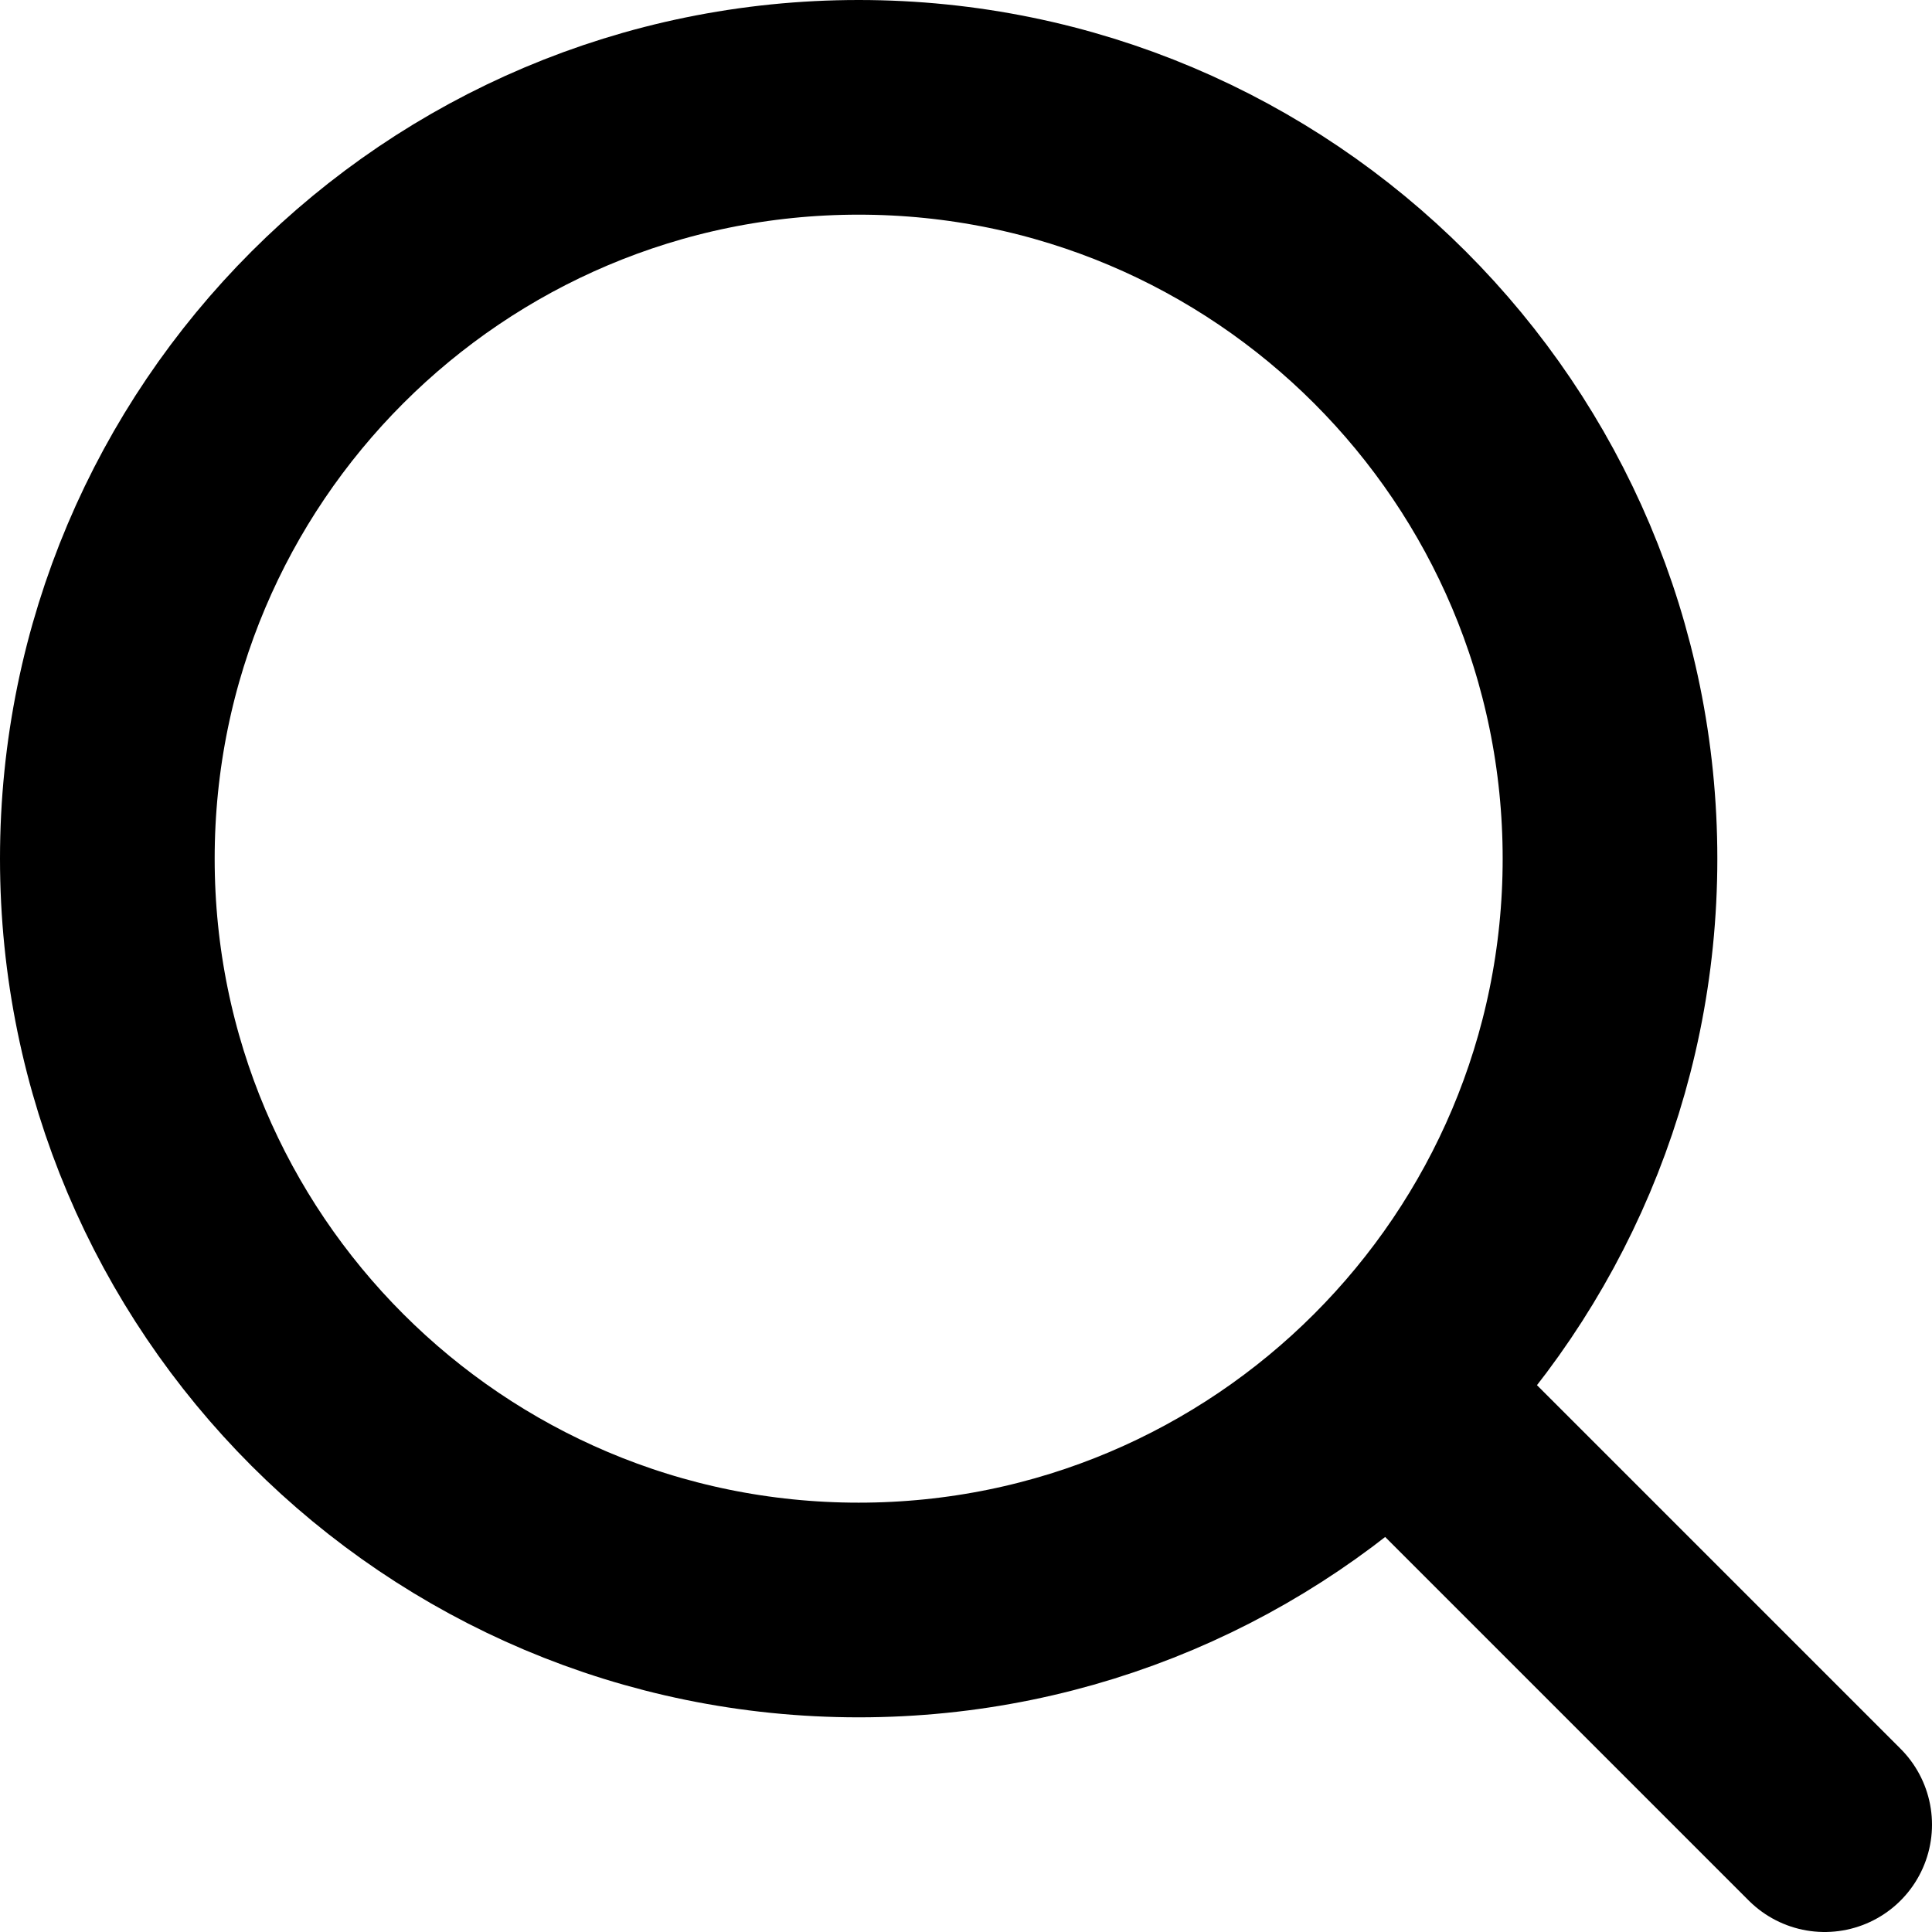
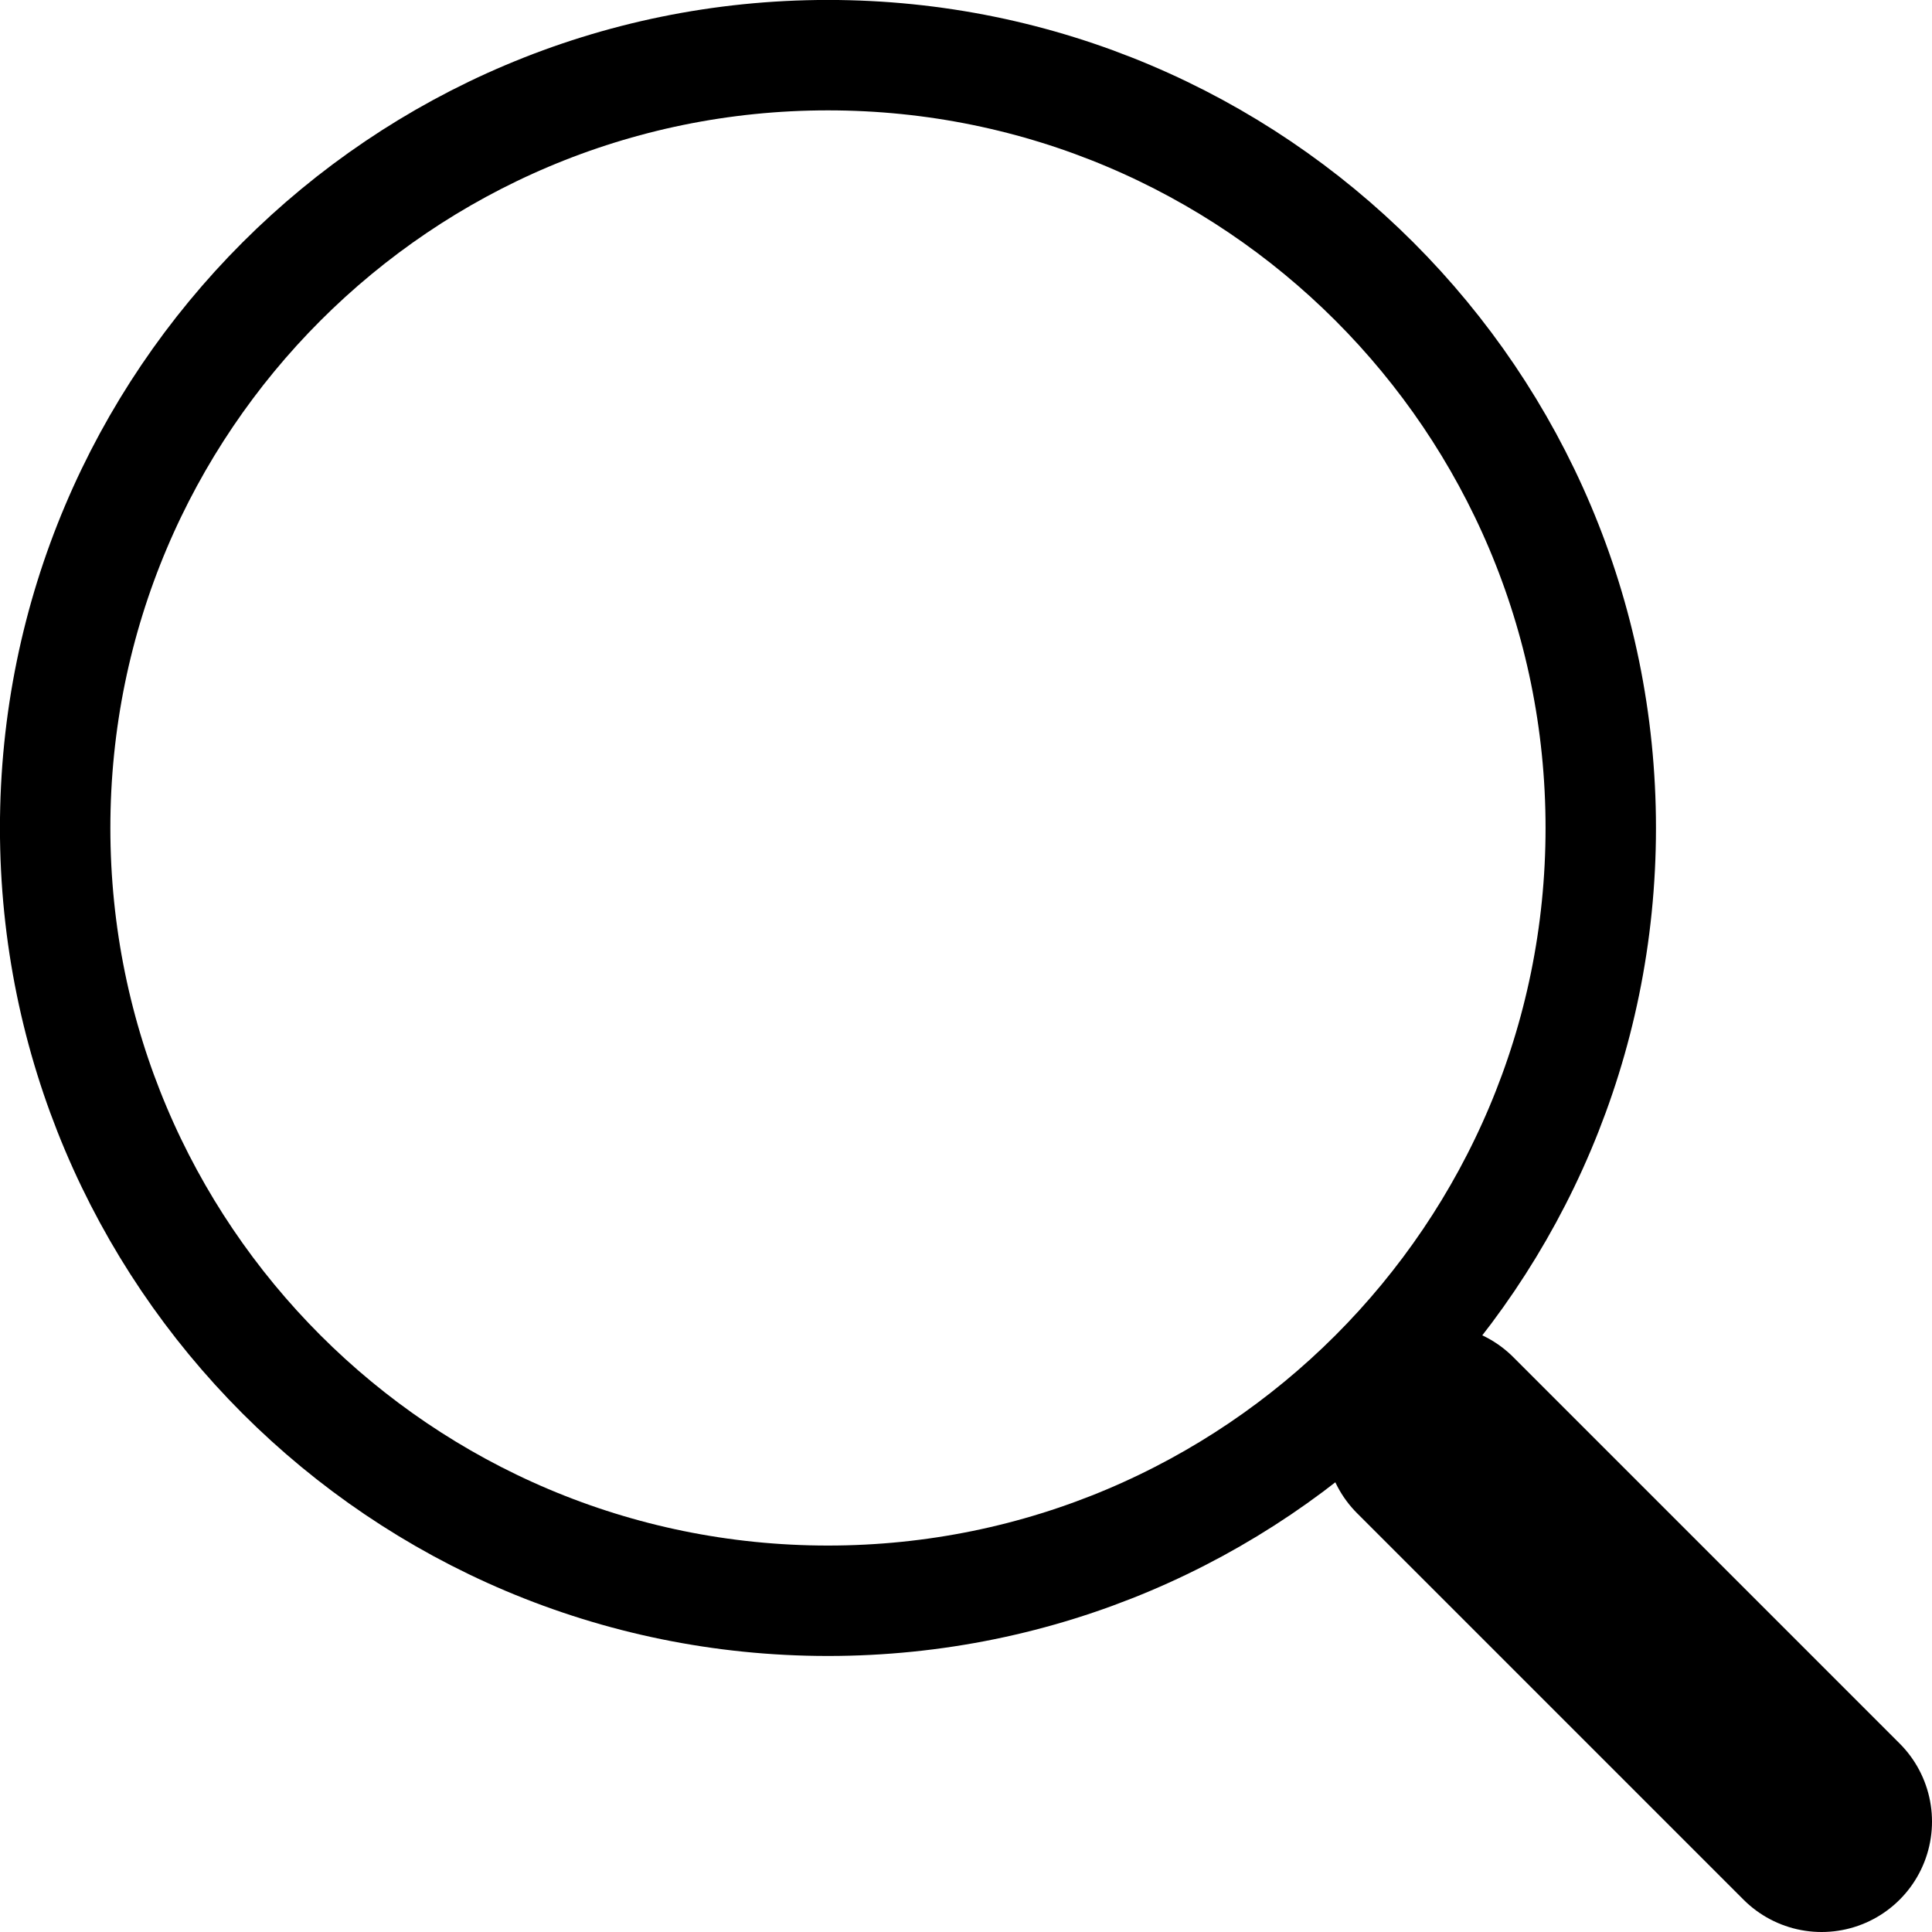
- <svg xmlns="http://www.w3.org/2000/svg" width="18" height="18" viewBox="0 0 18 18" fill="none">
-   <circle cx="8" cy="8" r="7" stroke="black" stroke-width="2" />
-   <path d="M17 17L13.5 13.5" stroke="black" stroke-width="2" stroke-linecap="round" stroke-linejoin="round" />
+ <svg xmlns="http://www.w3.org/2000/svg" width="20" height="20" fill="none" version="1.1" viewBox="0 0 20 20">
+   <circle cx="8.571" cy="8.571" r="8" stroke="#000" stroke-width="1.143" />
+   <path d="m18.857 18.857-4-4" stroke="#000" stroke-linecap="round" stroke-linejoin="round" stroke-width="2.286" />
</svg>
